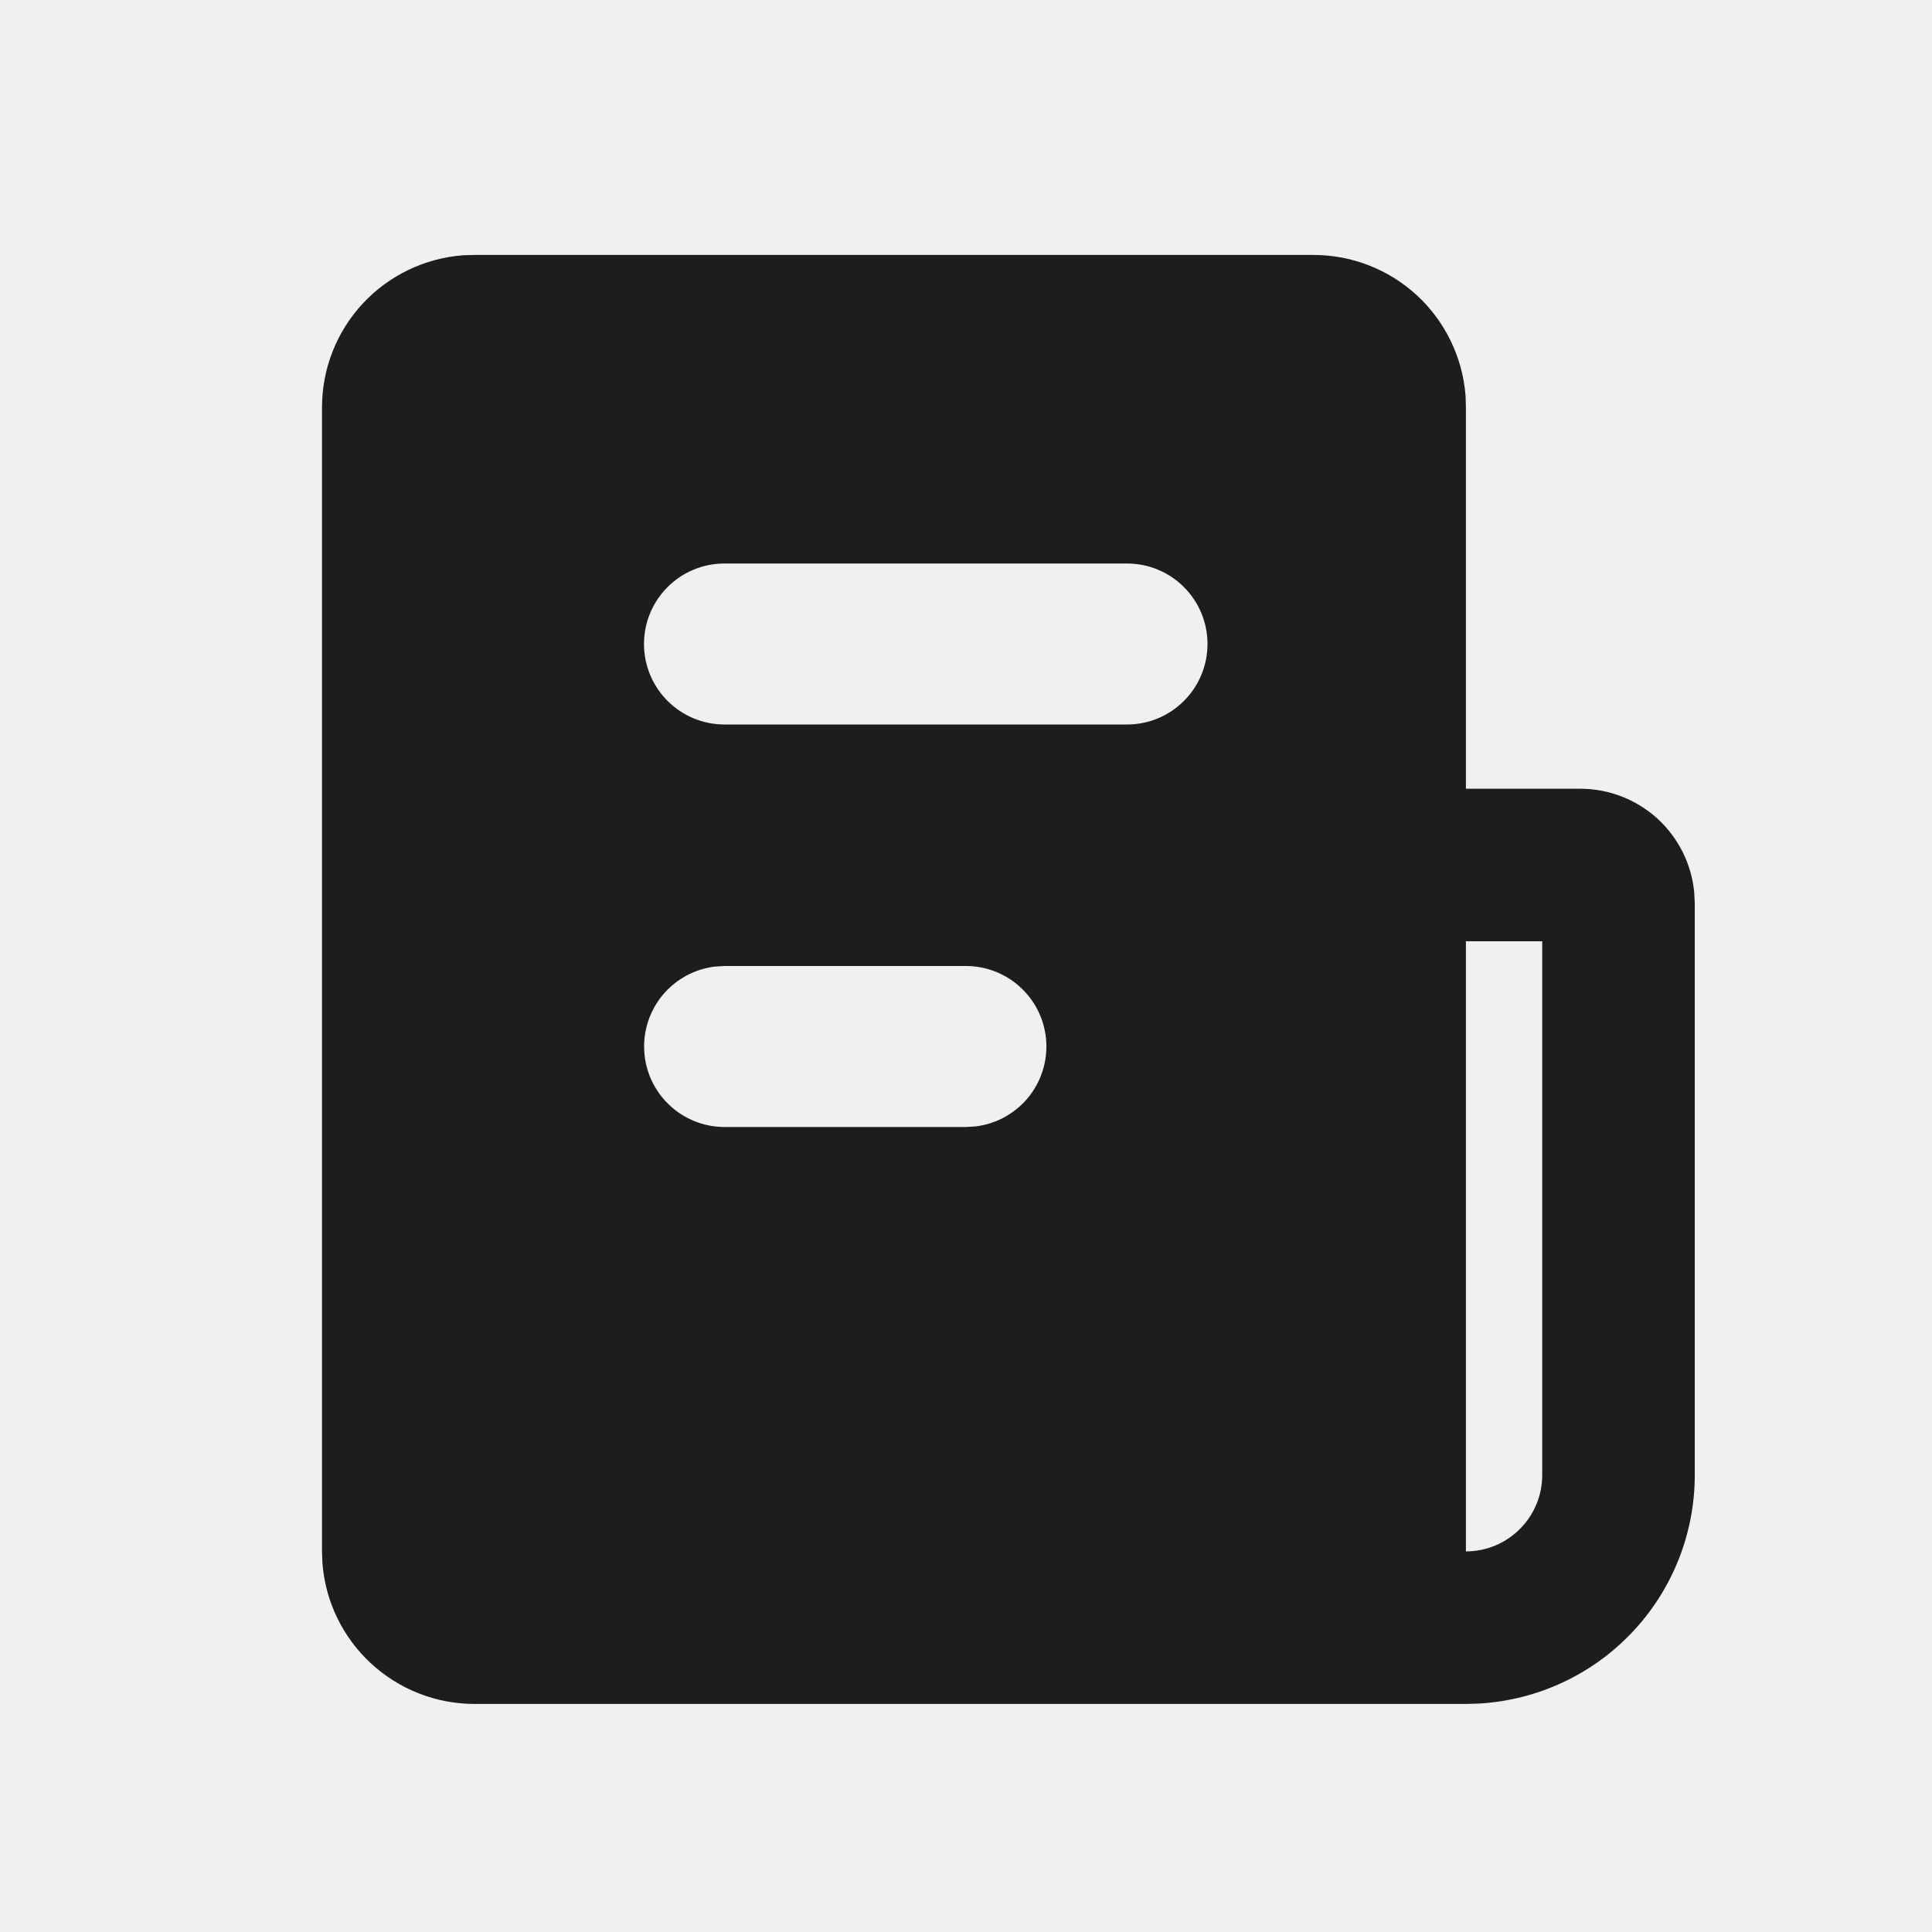
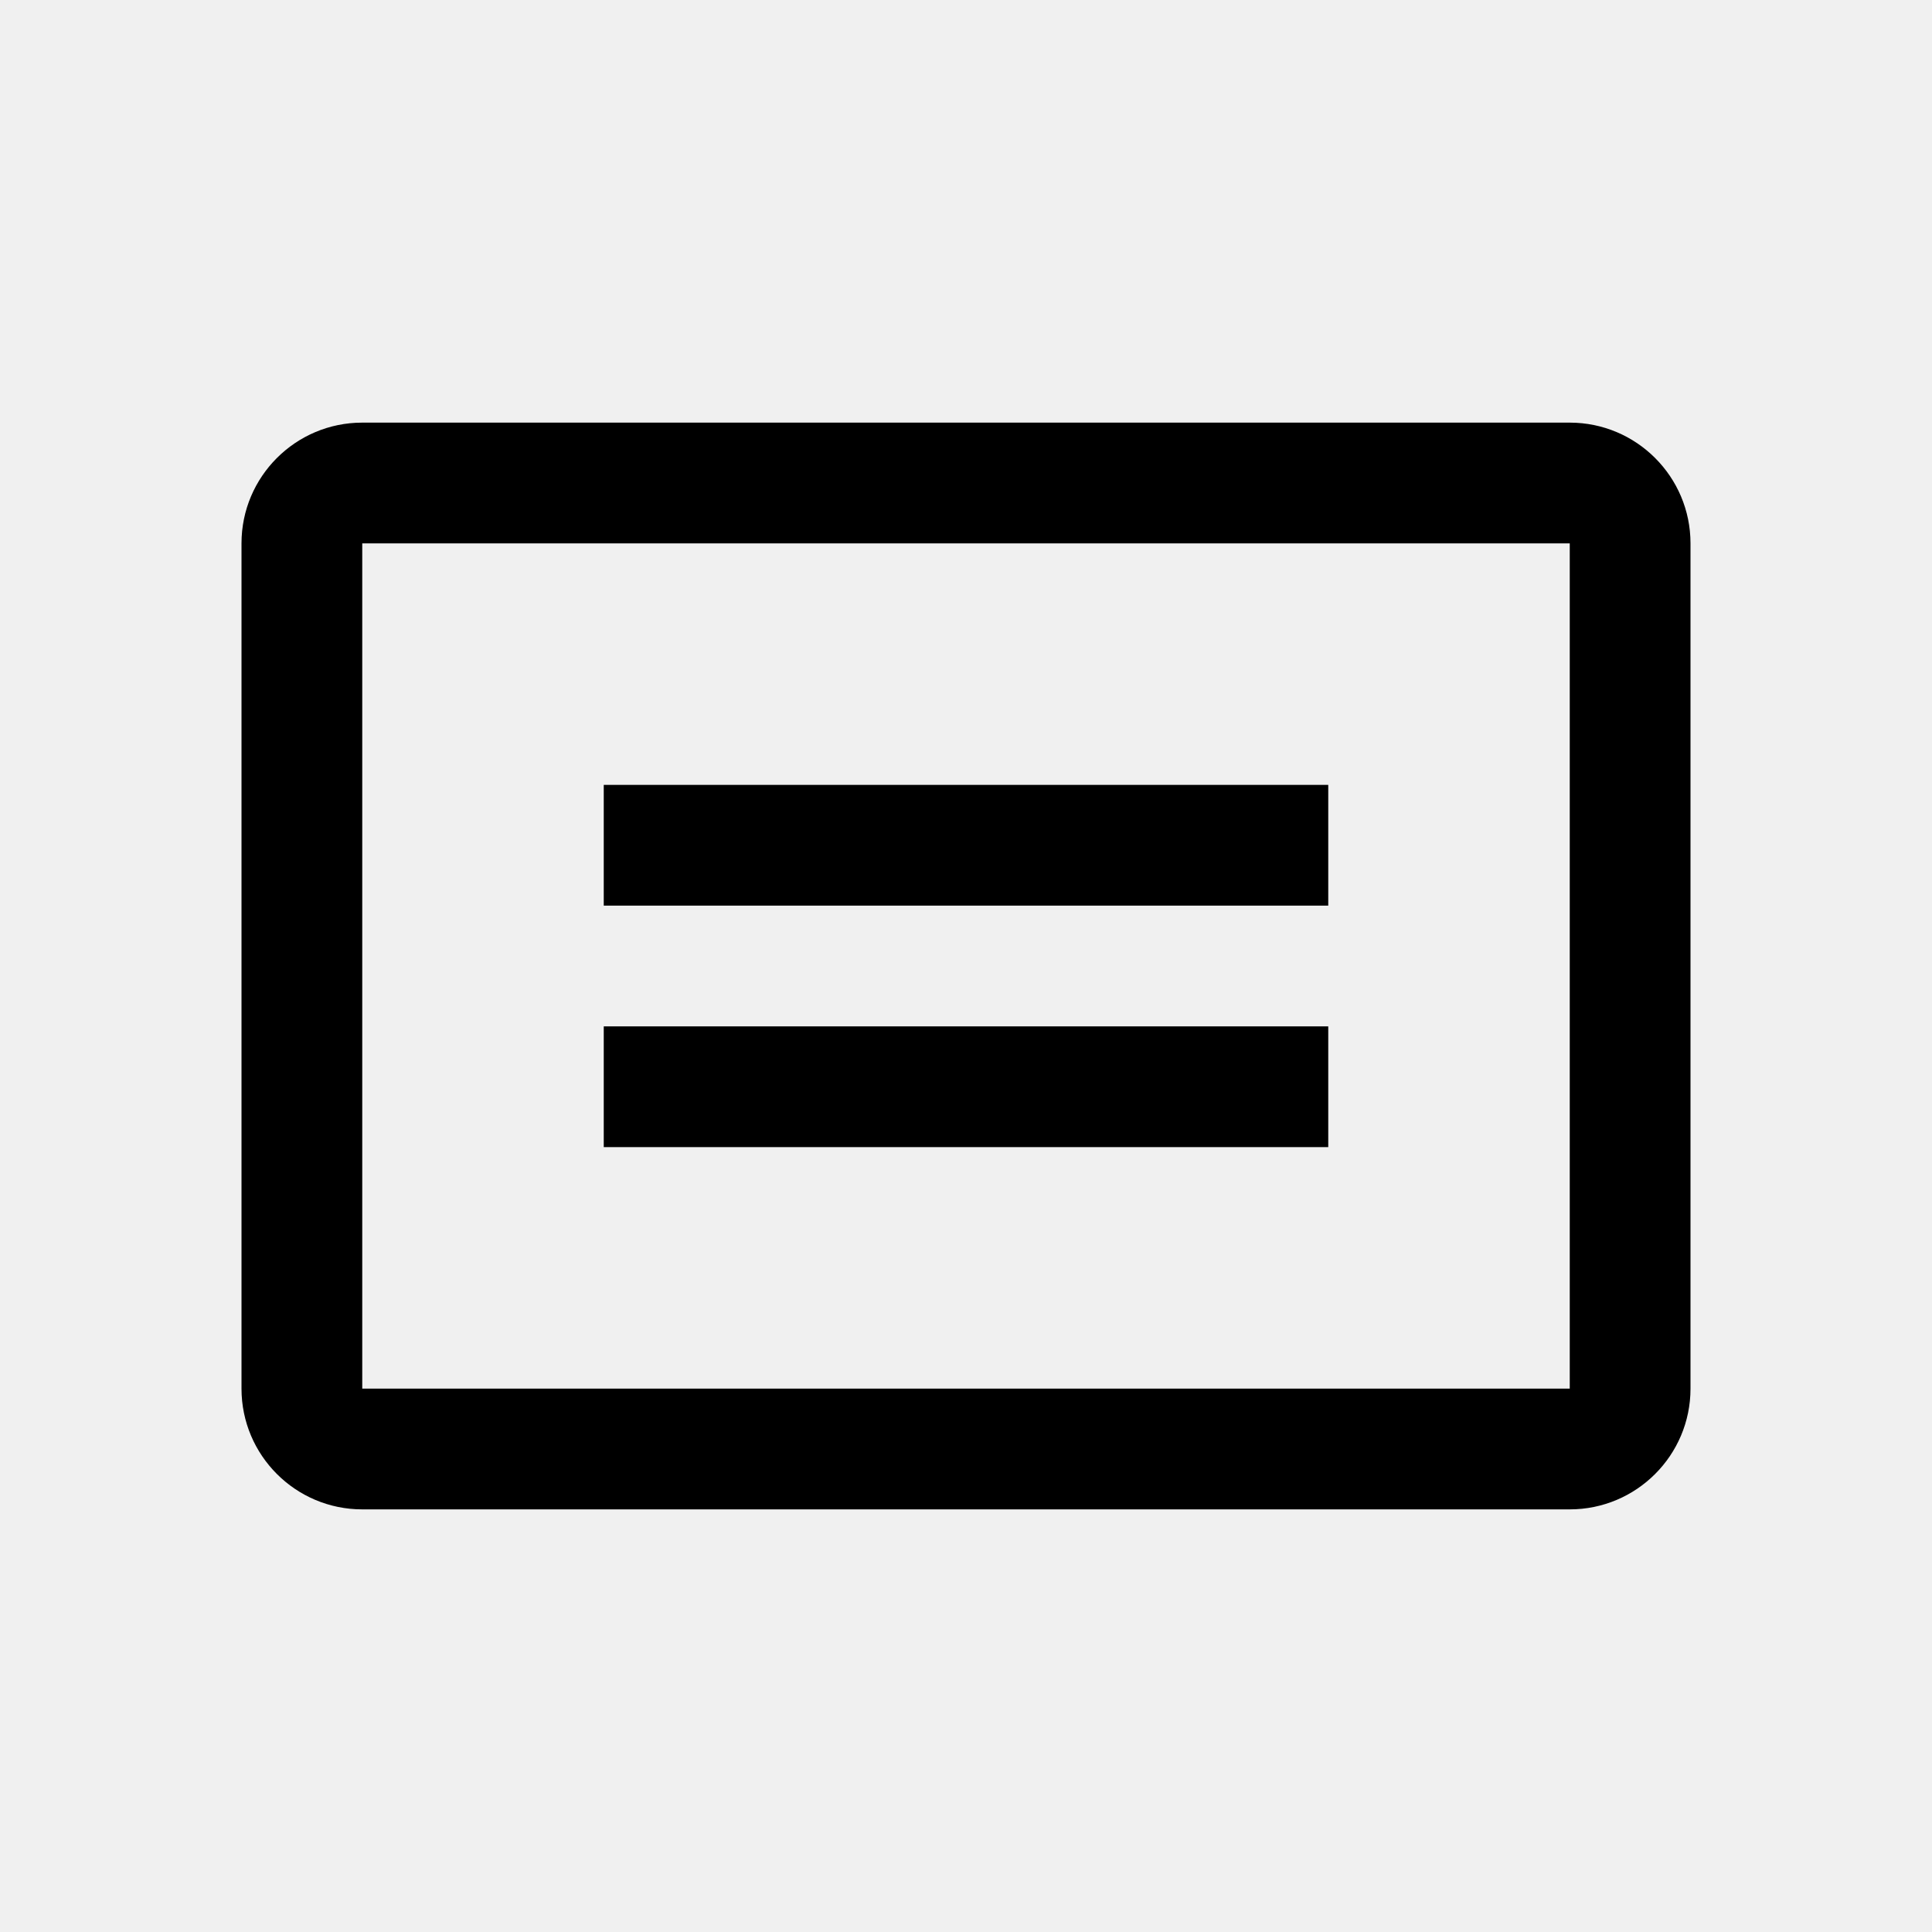
<svg xmlns="http://www.w3.org/2000/svg" width="24" height="24" viewBox="0 0 24 24" fill="none">
  <g clip-path="url(#clip0_2828_62)">
-     <path fill-rule="evenodd" clip-rule="evenodd" d="M17 5H5V20H17V5ZM14 7C14.265 7 14.52 7.105 14.707 7.293C14.895 7.48 15 7.735 15 8C15 8.265 14.895 8.52 14.707 8.707C14.52 8.895 14.265 9 14 9H9C8.735 9 8.48 8.895 8.293 8.707C8.105 8.52 8 8.265 8 8C8 7.735 8.105 7.48 8.293 7.293C8.48 7.105 8.735 7 9 7H14ZM12 12C12.255 12 12.5 12.098 12.685 12.273C12.871 12.448 12.982 12.687 12.997 12.941C13.012 13.196 12.929 13.446 12.766 13.642C12.602 13.837 12.37 13.963 12.117 13.993L12 14H9C8.745 14 8.5 13.902 8.315 13.727C8.129 13.552 8.018 13.313 8.003 13.059C7.988 12.804 8.071 12.554 8.234 12.358C8.398 12.163 8.63 12.037 8.883 12.007L9 12H12Z" fill="#1D1D1B" />
-     <path d="M16.316 3.167C16.794 3.167 17.254 3.347 17.605 3.672C17.955 3.997 18.17 4.443 18.206 4.919L18.21 5.061V9.798H19.632C19.985 9.798 20.325 9.93 20.587 10.167C20.848 10.405 21.012 10.731 21.046 11.083L21.053 11.219V18.325C21.053 19.049 20.776 19.747 20.278 20.274C19.781 20.802 19.101 21.119 18.377 21.162L18.21 21.167H5.895C5.417 21.167 4.956 20.986 4.606 20.661C4.255 20.336 4.041 19.891 4.005 19.414L4 19.272V5.061C4 4.583 4.18 4.123 4.505 3.772C4.83 3.422 5.276 3.207 5.753 3.171L5.895 3.167H16.316ZM19.158 11.693H18.21V19.272C18.462 19.272 18.703 19.172 18.88 18.994C19.058 18.817 19.158 18.576 19.158 18.325V11.693ZM16.316 5.061H5.895V19.272H16.316V5.061Z" fill="#1D1D1B" />
+     <path fill-rule="evenodd" clip-rule="evenodd" d="M19.5 5.25H4.5C3.672 5.25 3 5.922 3 6.75V17.25C3 18.078 3.672 18.75 4.5 18.75H19.5C20.328 18.75 21 18.078 21 17.25V6.75C21 5.922 20.328 5.25 19.5 5.25ZM4.5 6.75H19.5V17.25H4.5V6.75Z" fill="currentColor" />
+     <path d="M7.5 9.75H16.5V11.25H7.5V9.75Z" fill="currentColor" />
+     <path d="M7.5 12.75H16.5V14.25H7.5V12.75Z" fill="currentColor" />
  </g>
  <defs>
    <clipPath id="clip0_2828_62">
      <rect width="24" height="24" fill="white" />
    </clipPath>
  </defs>
</svg>
